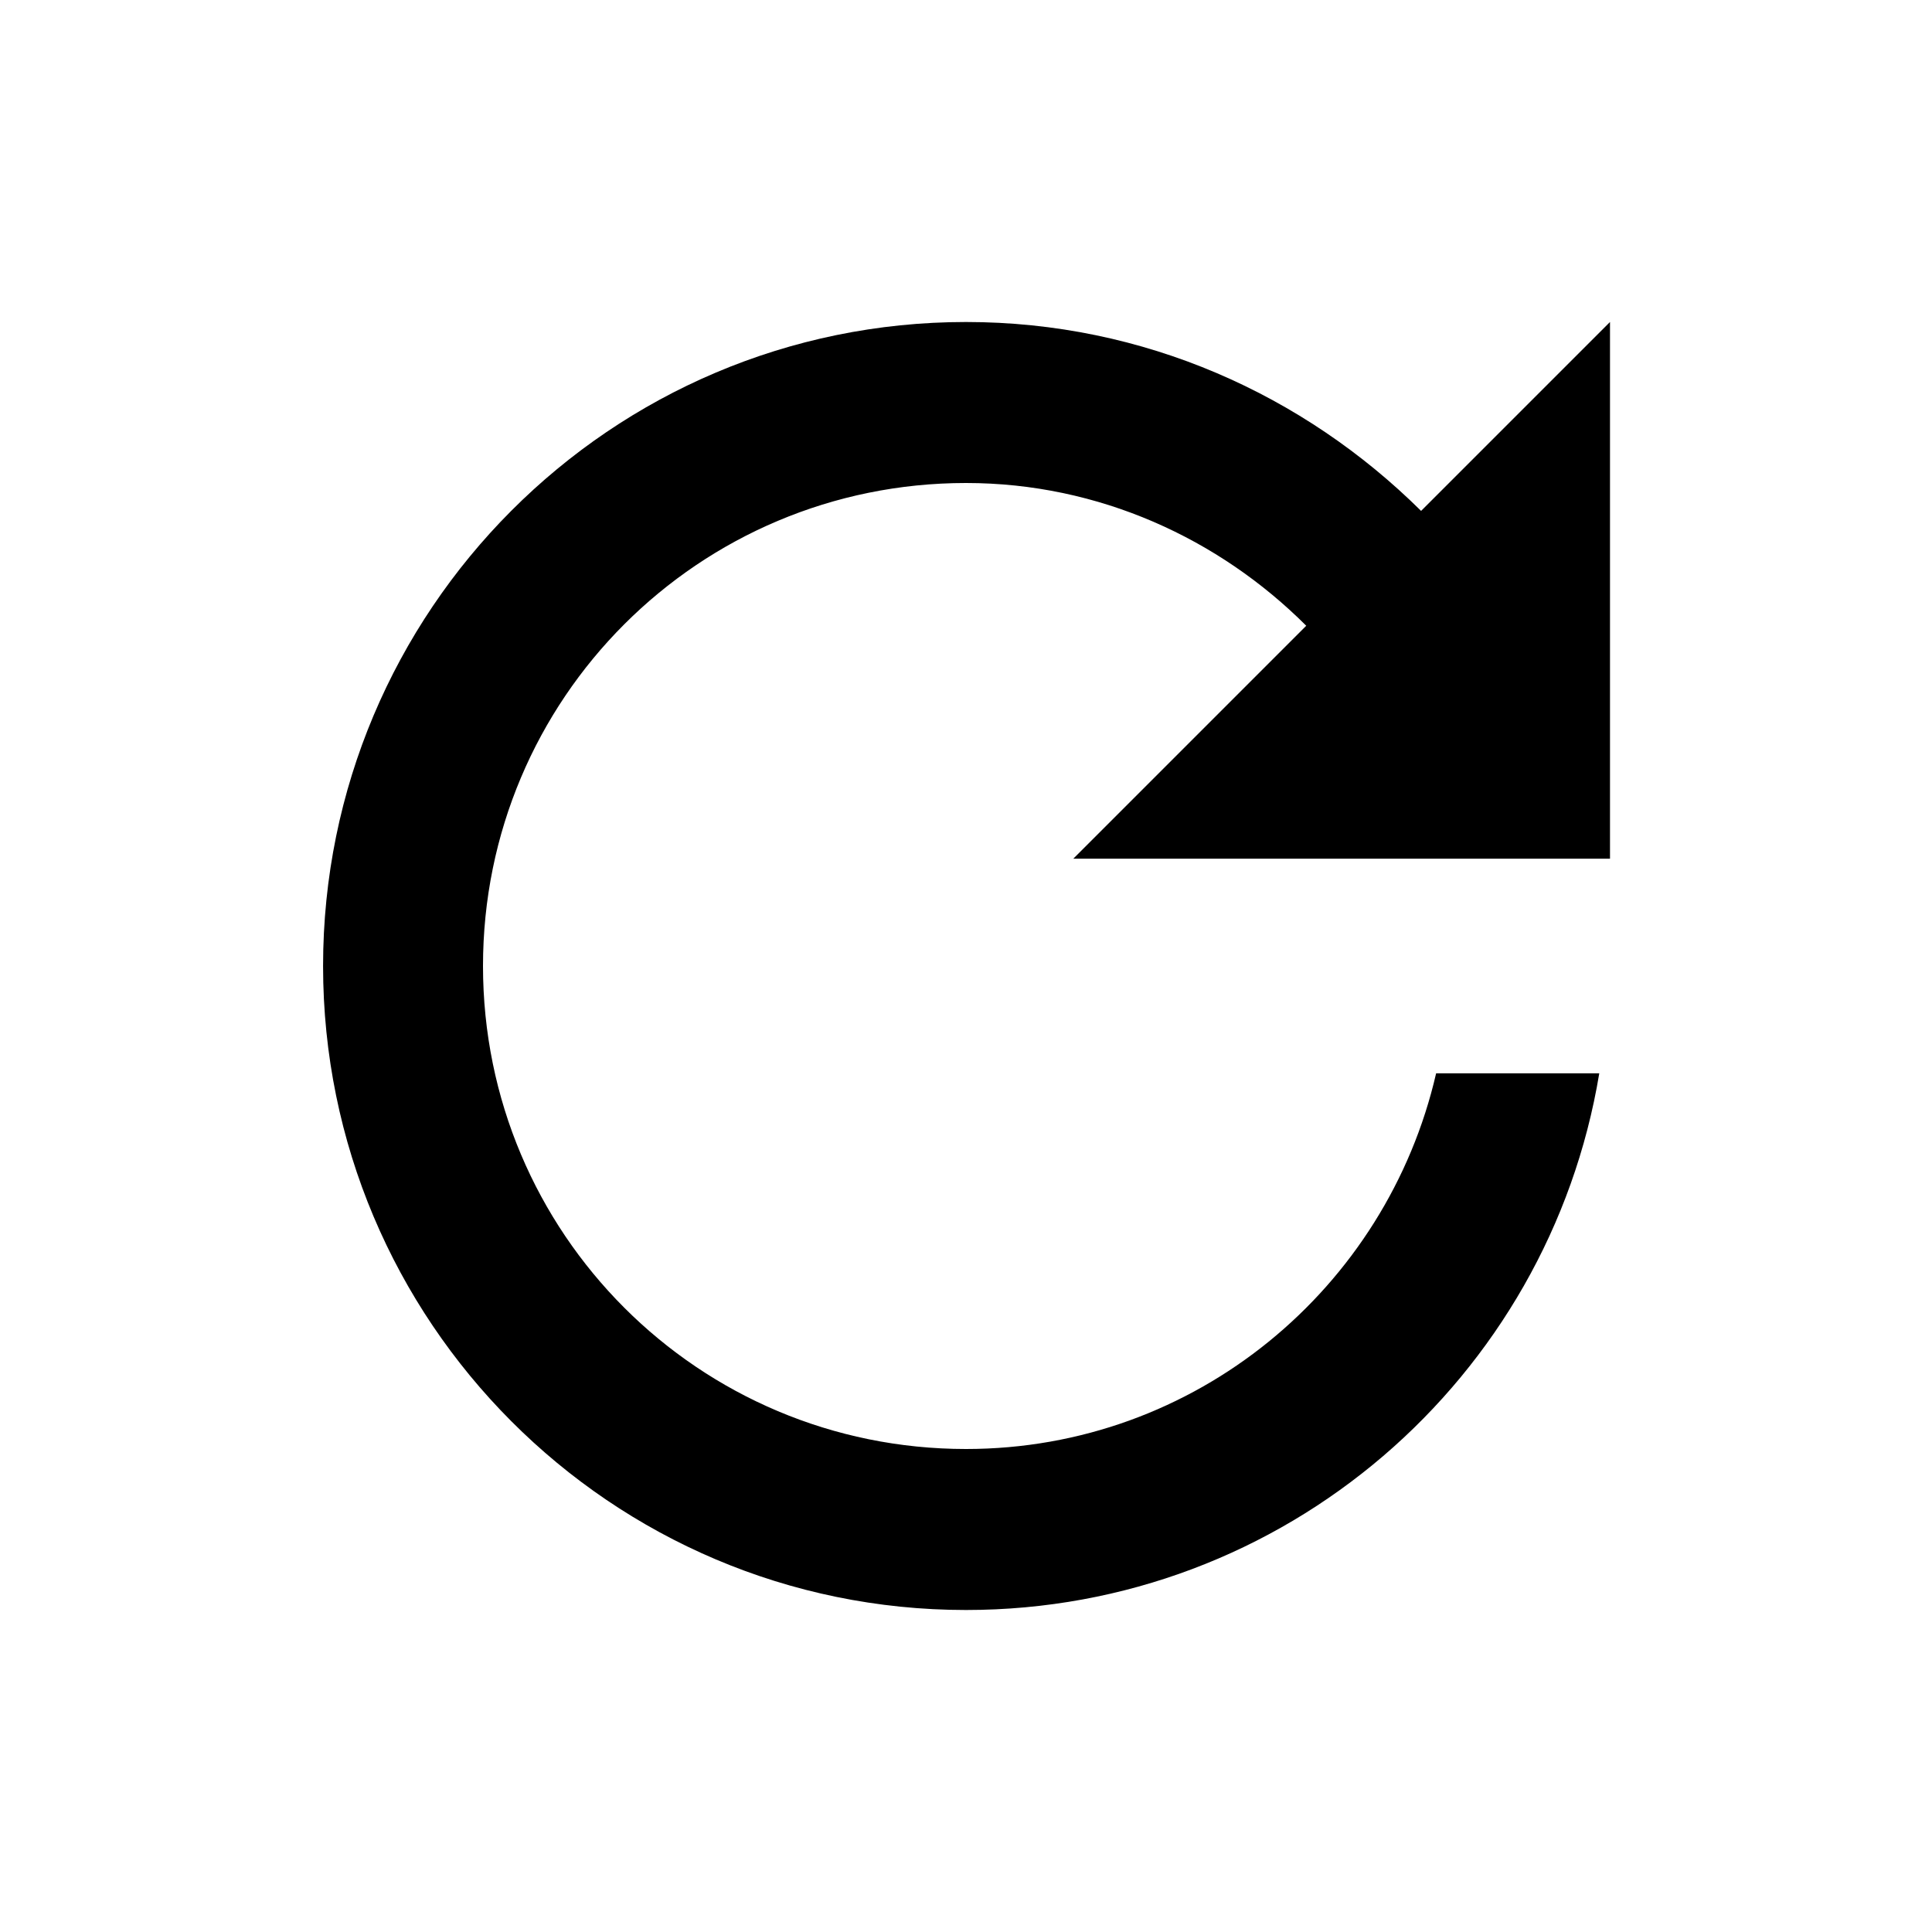
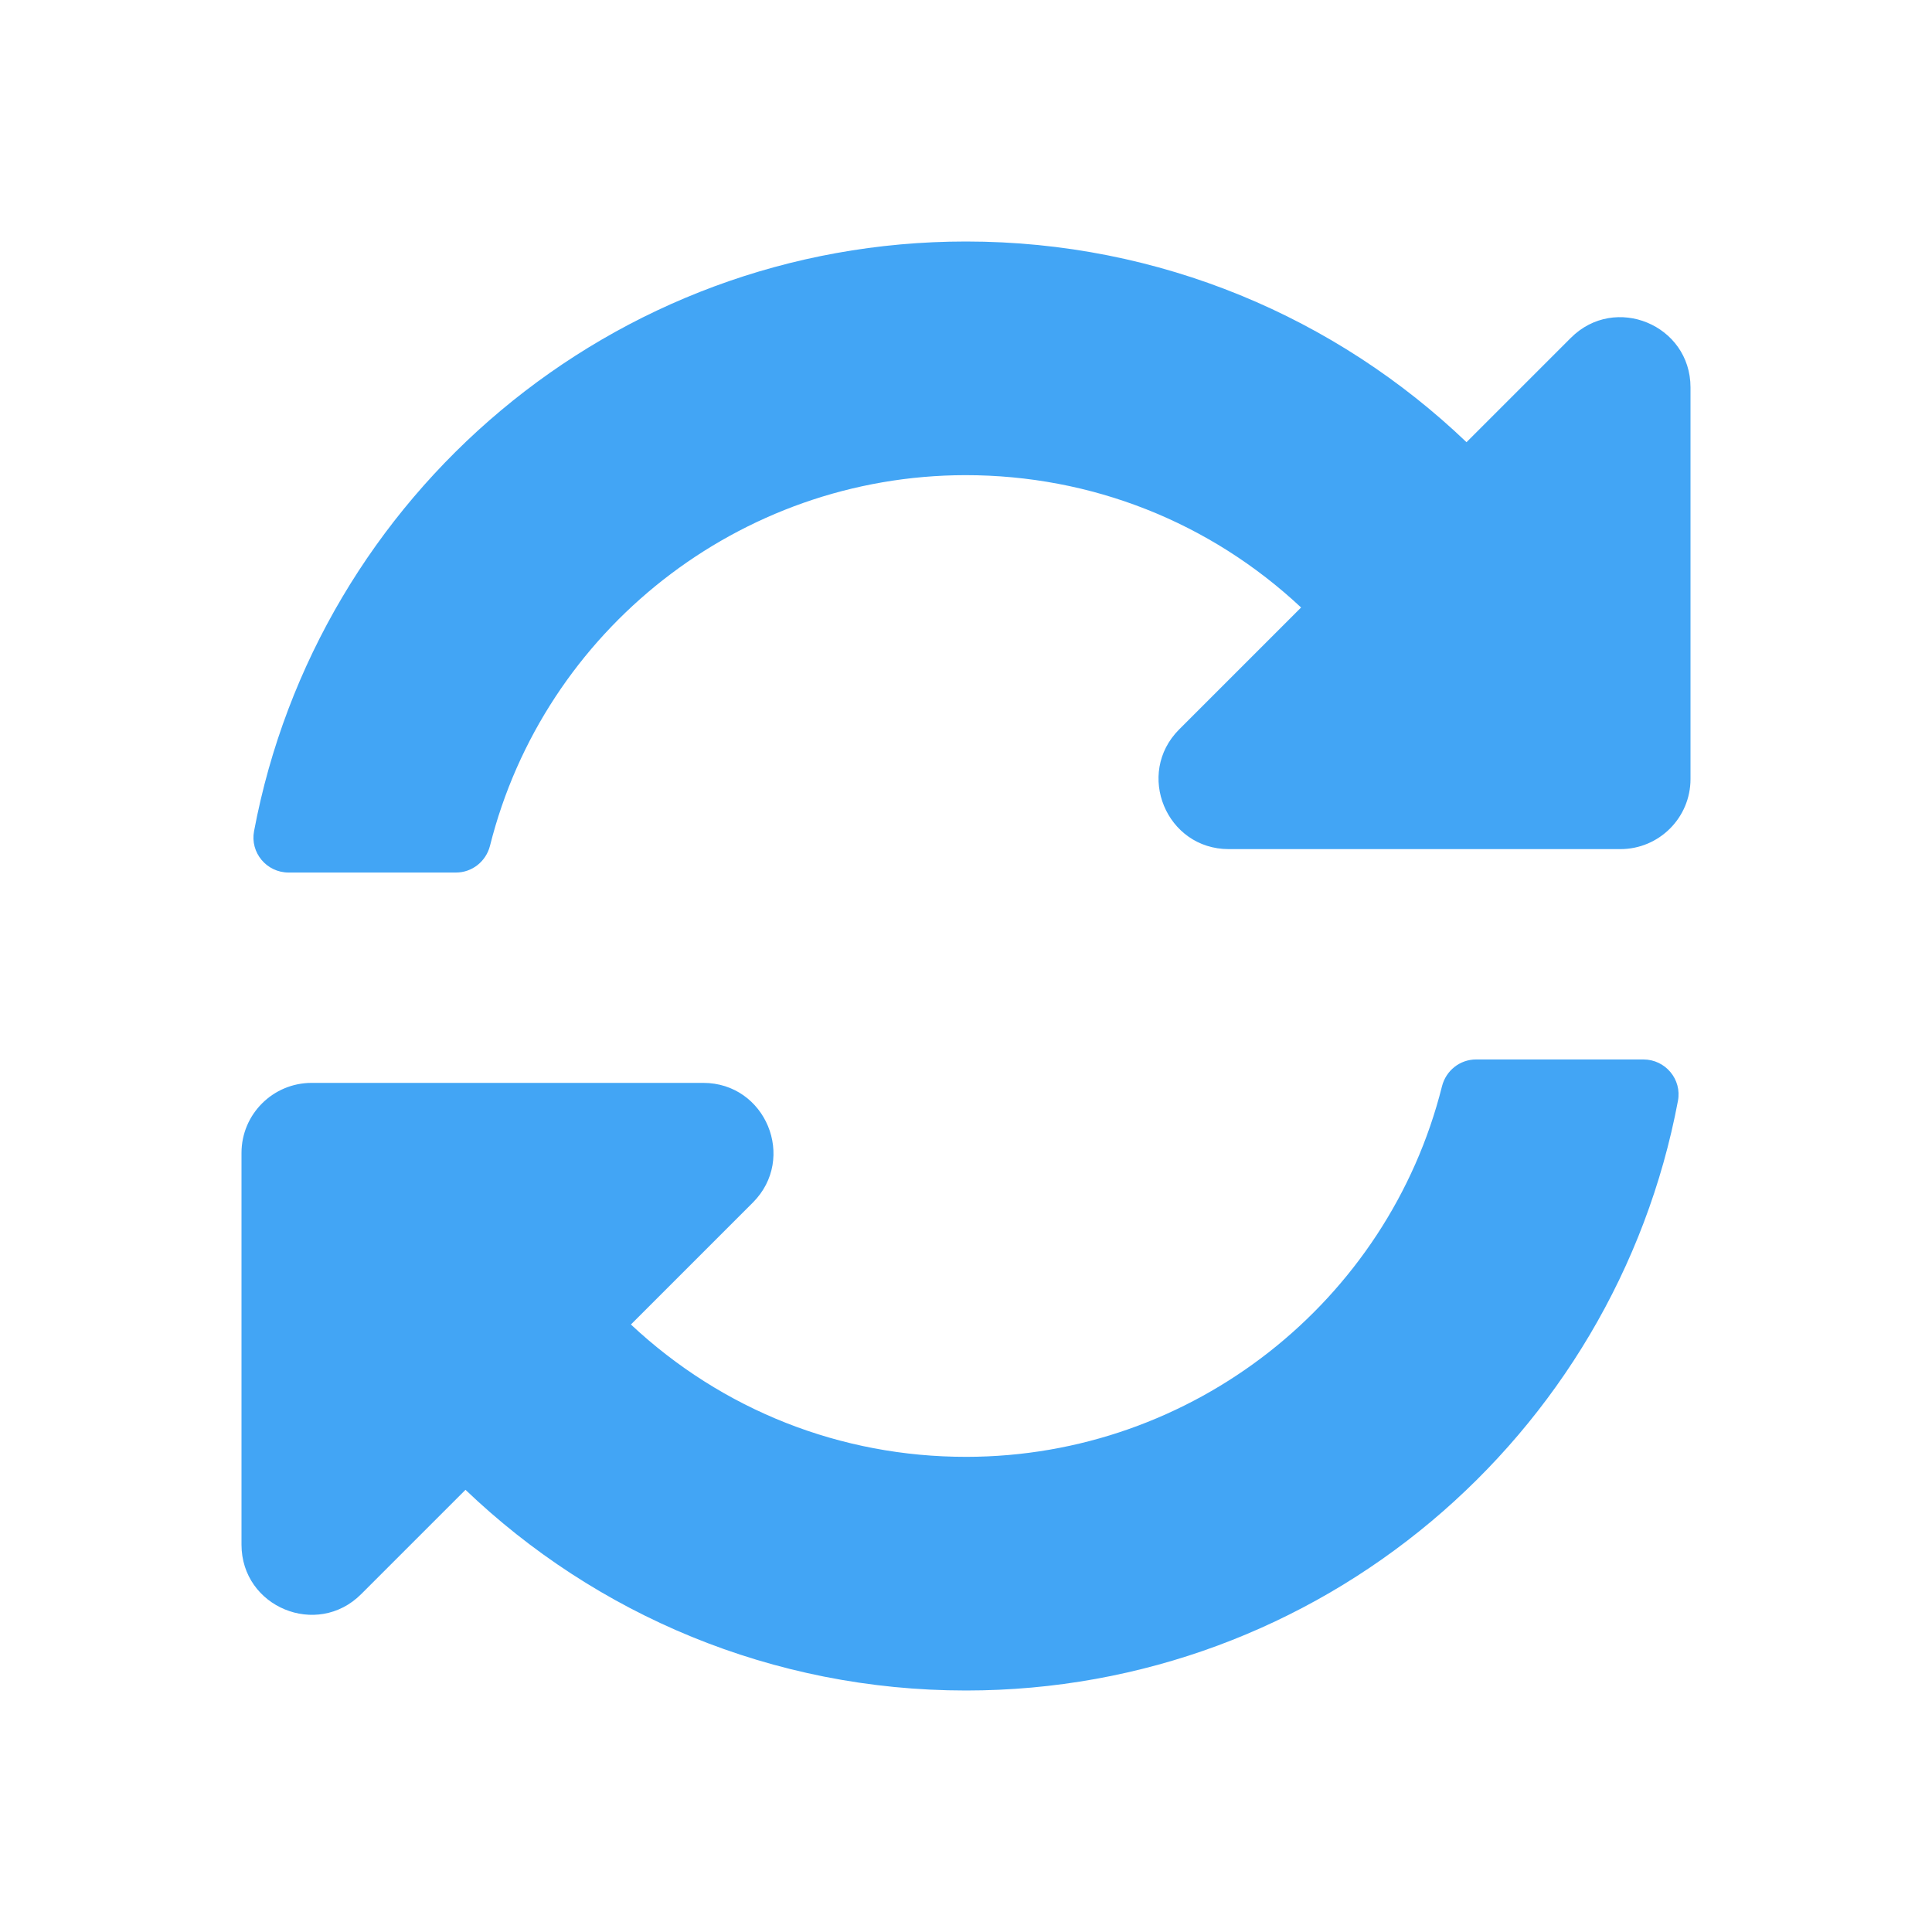
- <svg xmlns="http://www.w3.org/2000/svg" width="16" height="16" viewBox="0 0 18 18">
-   <path d="M9 13.5c-2.49 0-4.5-2.01-4.5-4.5S6.51 4.5 9 4.5c1.24 0 2.36.52 3.17 1.33L10 8h5V3l-1.76 1.76C12.15 3.68 10.66 3 9 3 5.69 3 3.01 5.69 3.01 9S5.69 15 9 15c2.97 0 5.43-2.16 5.9-5h-1.52c-.46 2-2.24 3.5-4.38 3.5z" />
+ <svg xmlns="http://www.w3.org/2000/svg" width="16" height="16" viewBox="0 0 16 16" fill="none">
+   <path d="M10.775 5.031C10.019 4.323 9.038 3.935 7.996 3.935C6.122 3.937 4.505 5.222 4.058 7.004C4.025 7.134 3.91 7.226 3.776 7.226H2.39C2.208 7.226 2.07 7.061 2.104 6.883C2.627 4.103 5.068 2 8 2C9.608 2 11.068 2.632 12.145 3.662L13.009 2.798C13.375 2.432 14 2.691 14 3.208V6.452C14 6.772 13.74 7.032 13.419 7.032H10.176C9.659 7.032 9.4 6.407 9.765 6.041L10.775 5.031V5.031ZM2.581 8.968H5.824C6.341 8.968 6.6 9.593 6.235 9.959L5.225 10.969C5.981 11.677 6.962 12.066 8.004 12.065C9.877 12.063 11.495 10.779 11.942 8.996C11.975 8.866 12.09 8.774 12.224 8.774H13.61C13.792 8.774 13.93 8.939 13.896 9.117C13.373 11.897 10.932 14 8 14C6.392 14 4.932 13.368 3.855 12.338L2.991 13.202C2.625 13.568 2 13.309 2 12.792V9.548C2 9.228 2.26 8.968 2.581 8.968Z" fill="#42A5F5" />
</svg>
